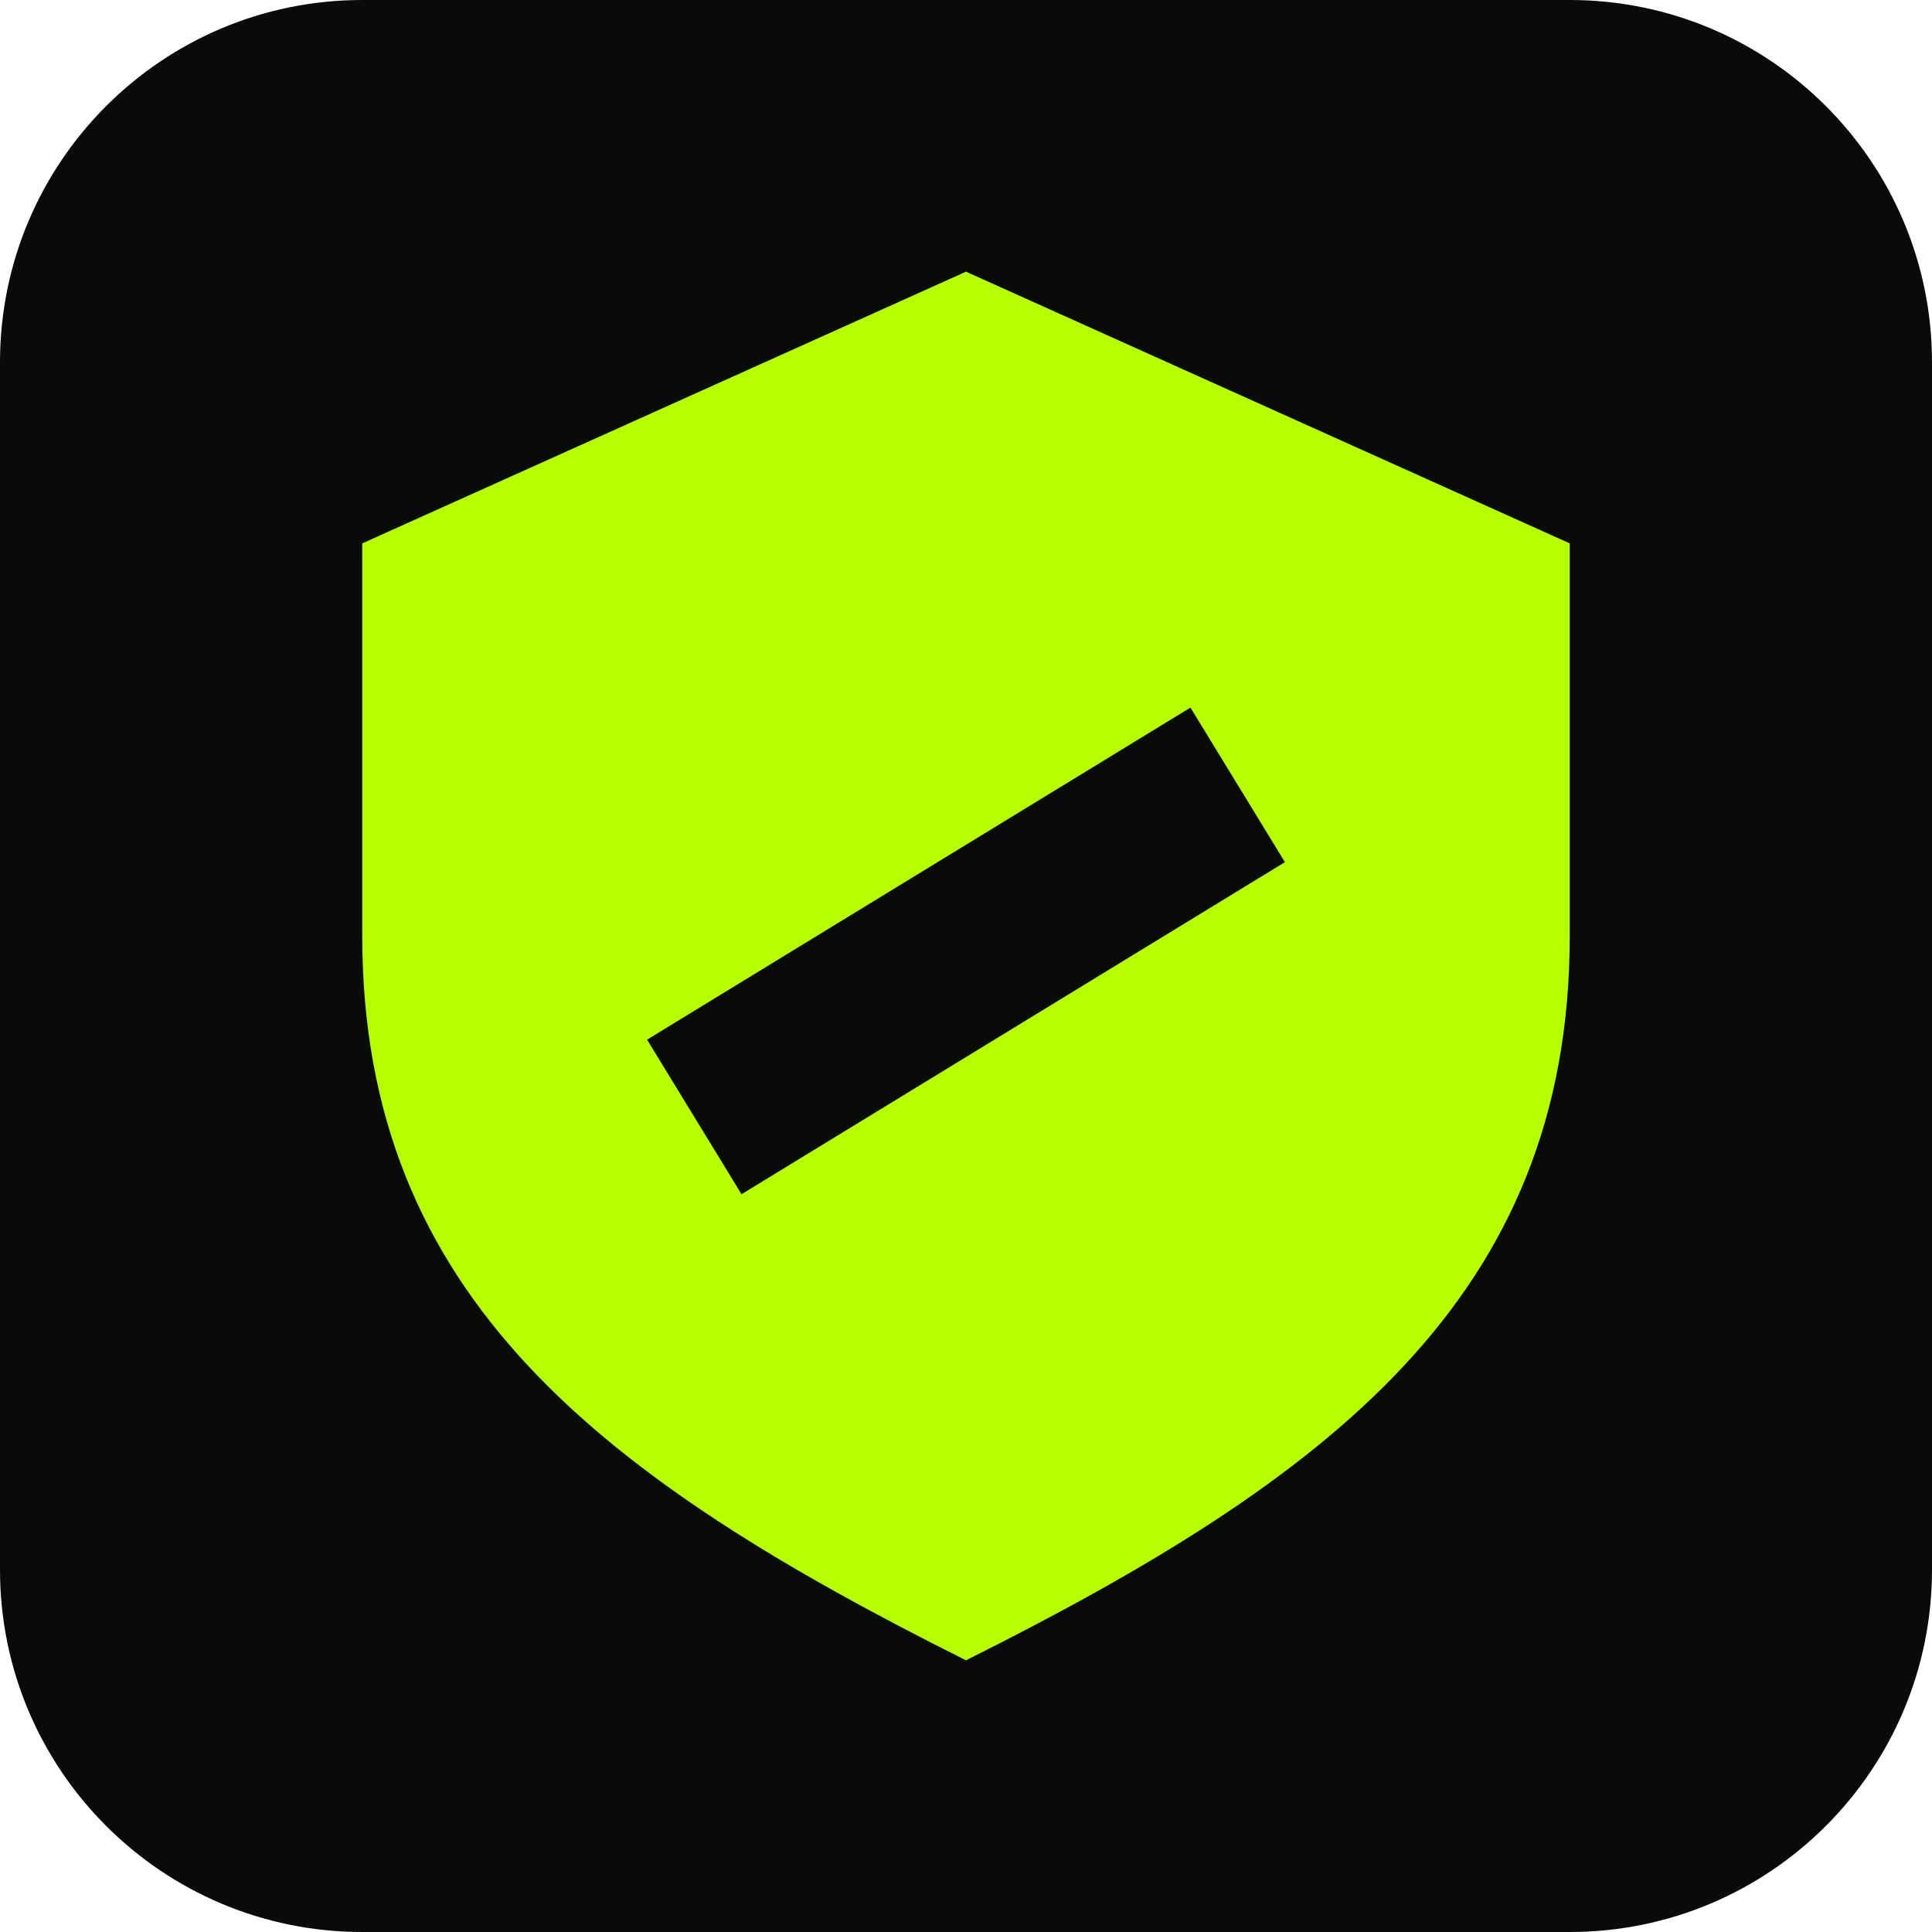
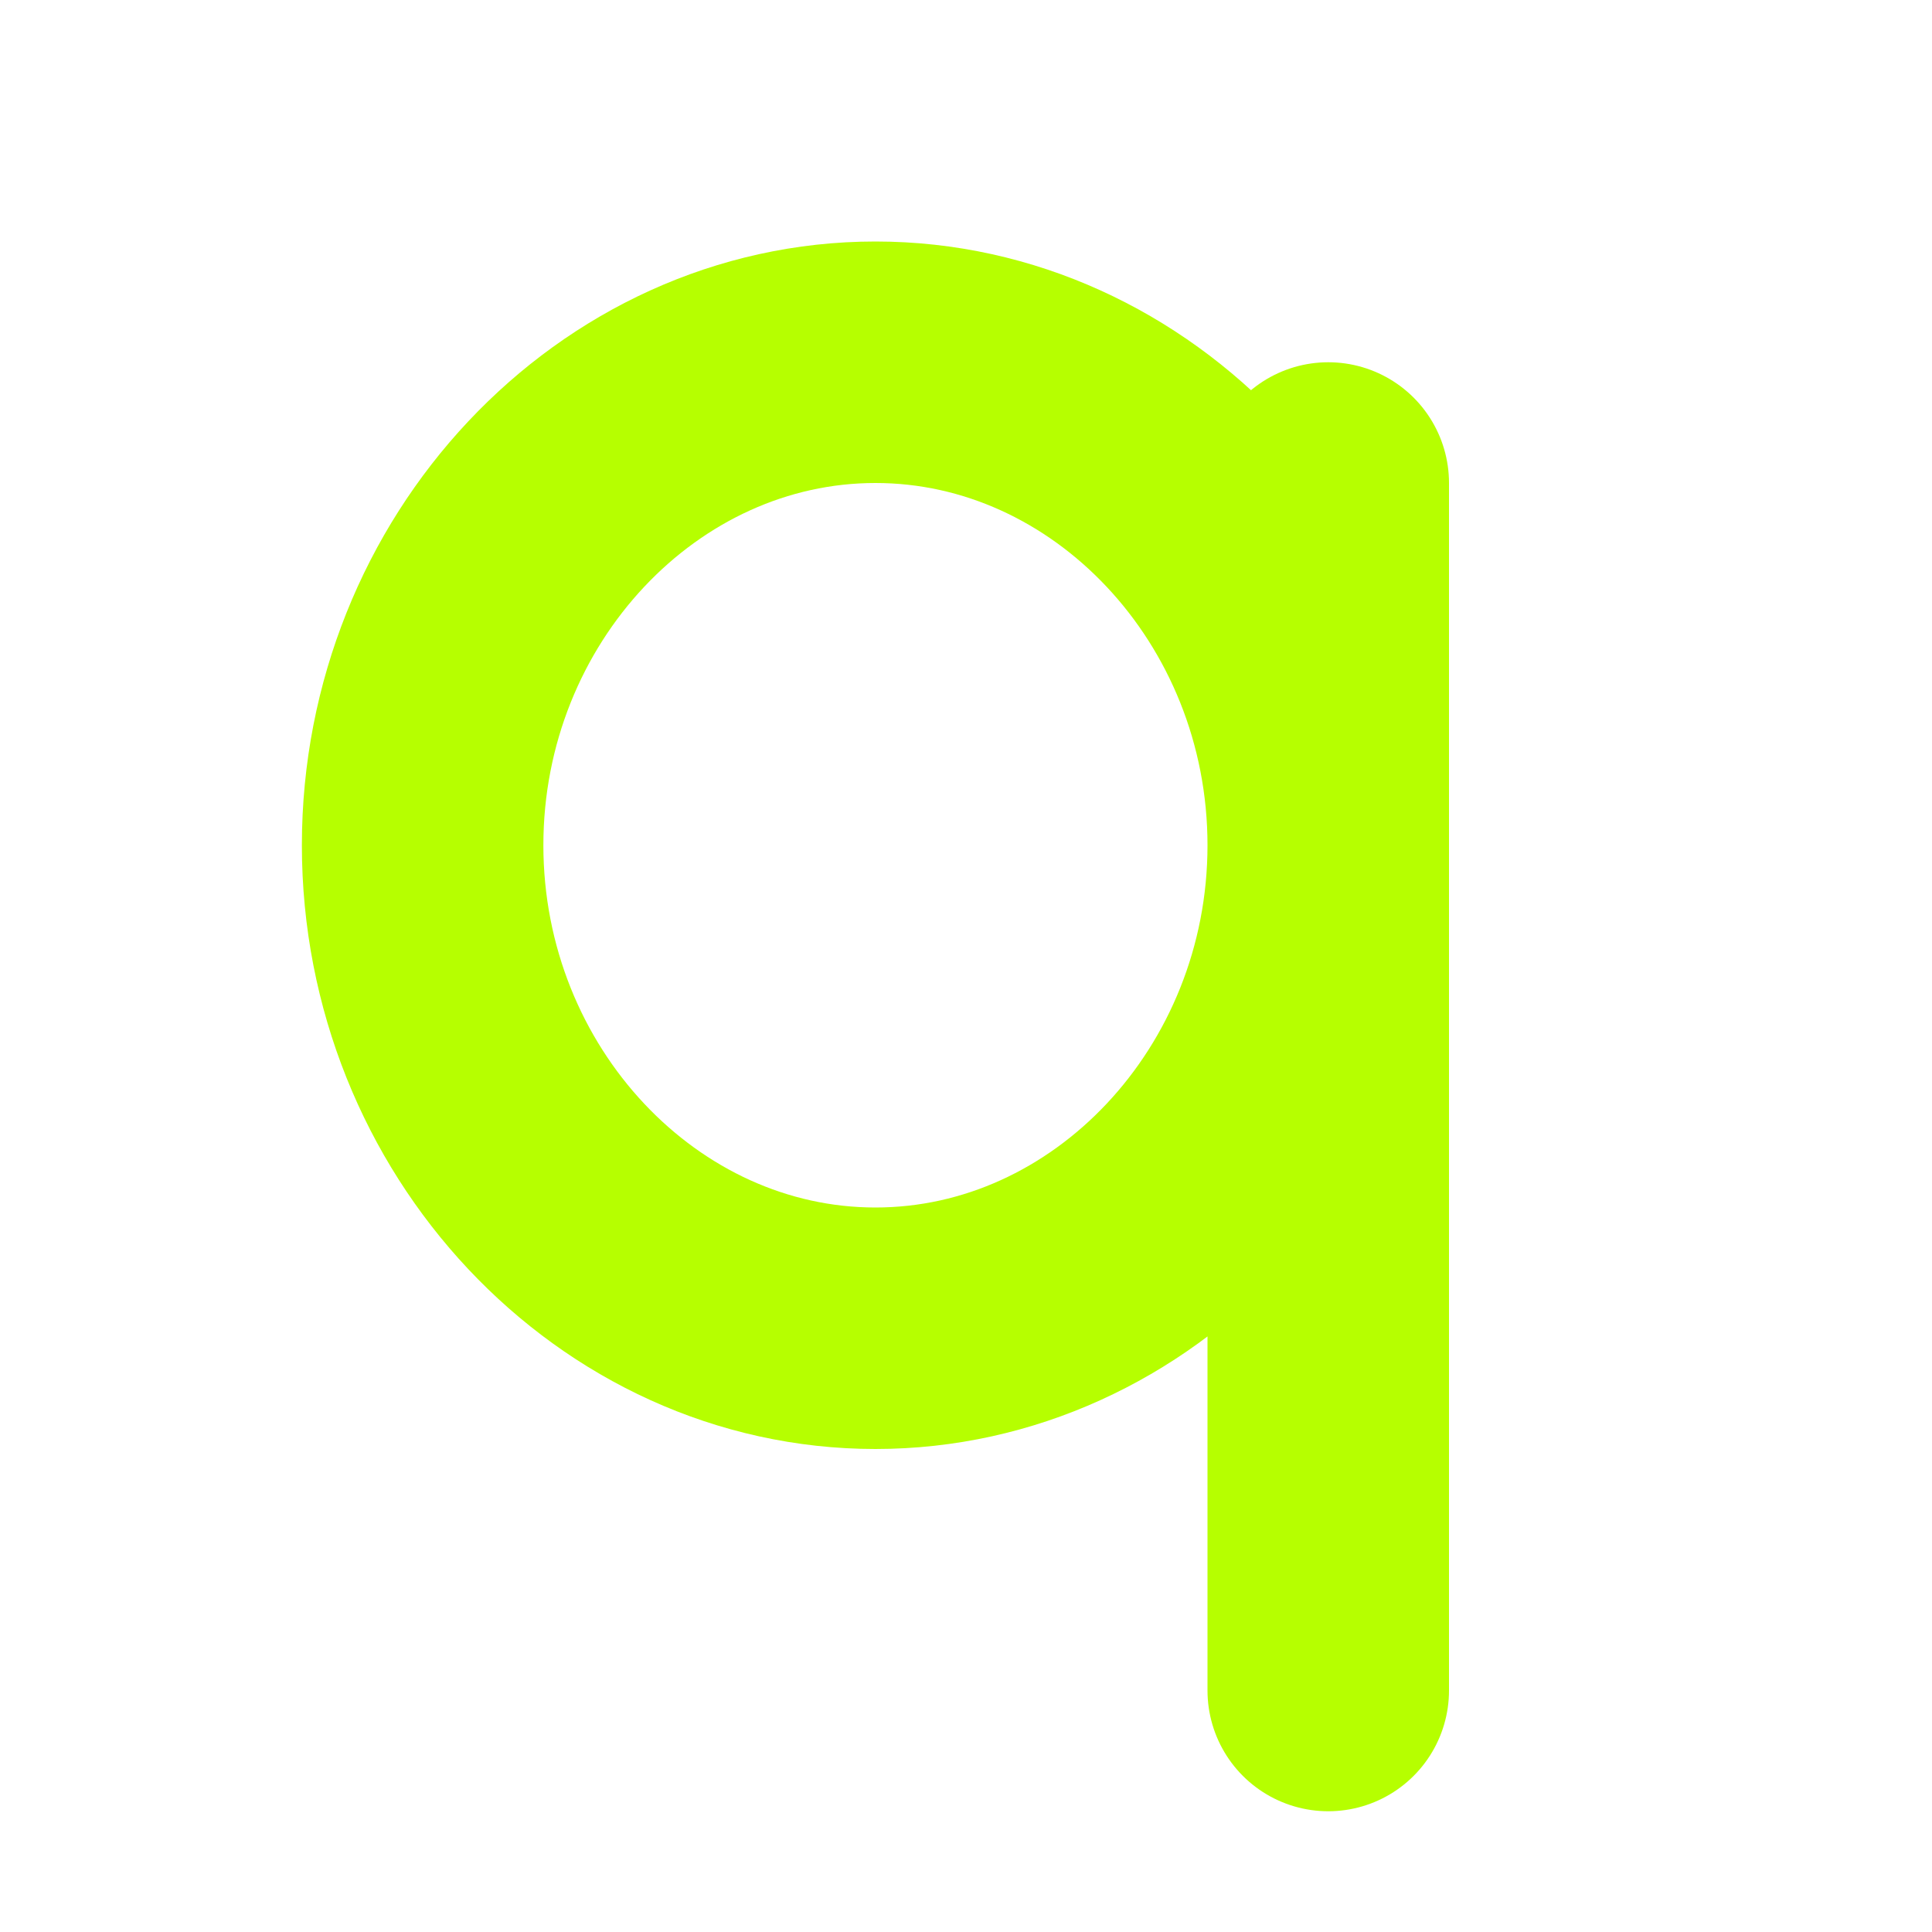
- <svg xmlns="http://www.w3.org/2000/svg" width="64" height="64" viewBox="0 0 64 64">
-   <rect width="64" height="64" rx="12" fill="#080b08" />
-   <path d="M32 9 52 18v13c0 12-8 18-20 24C20 49 12 43 12 31V18Z" fill="#b6ff00" />
-   <path d="m23 37 18-11" stroke="#080b08" stroke-width="6" />
+ <svg xmlns="http://www.w3.org/2000/svg" width="32" height="32" viewBox="0 0 32 32">
+   <path d="M22 8v20M22 14c0 4.4-3.4 8-7.5 8S7 18.4 7 14s3.4-8 7.5-8 7.5 3.6 7.5 8Z" fill="none" stroke="#b6ff00" stroke-width="4" stroke-linecap="round" />
</svg>
